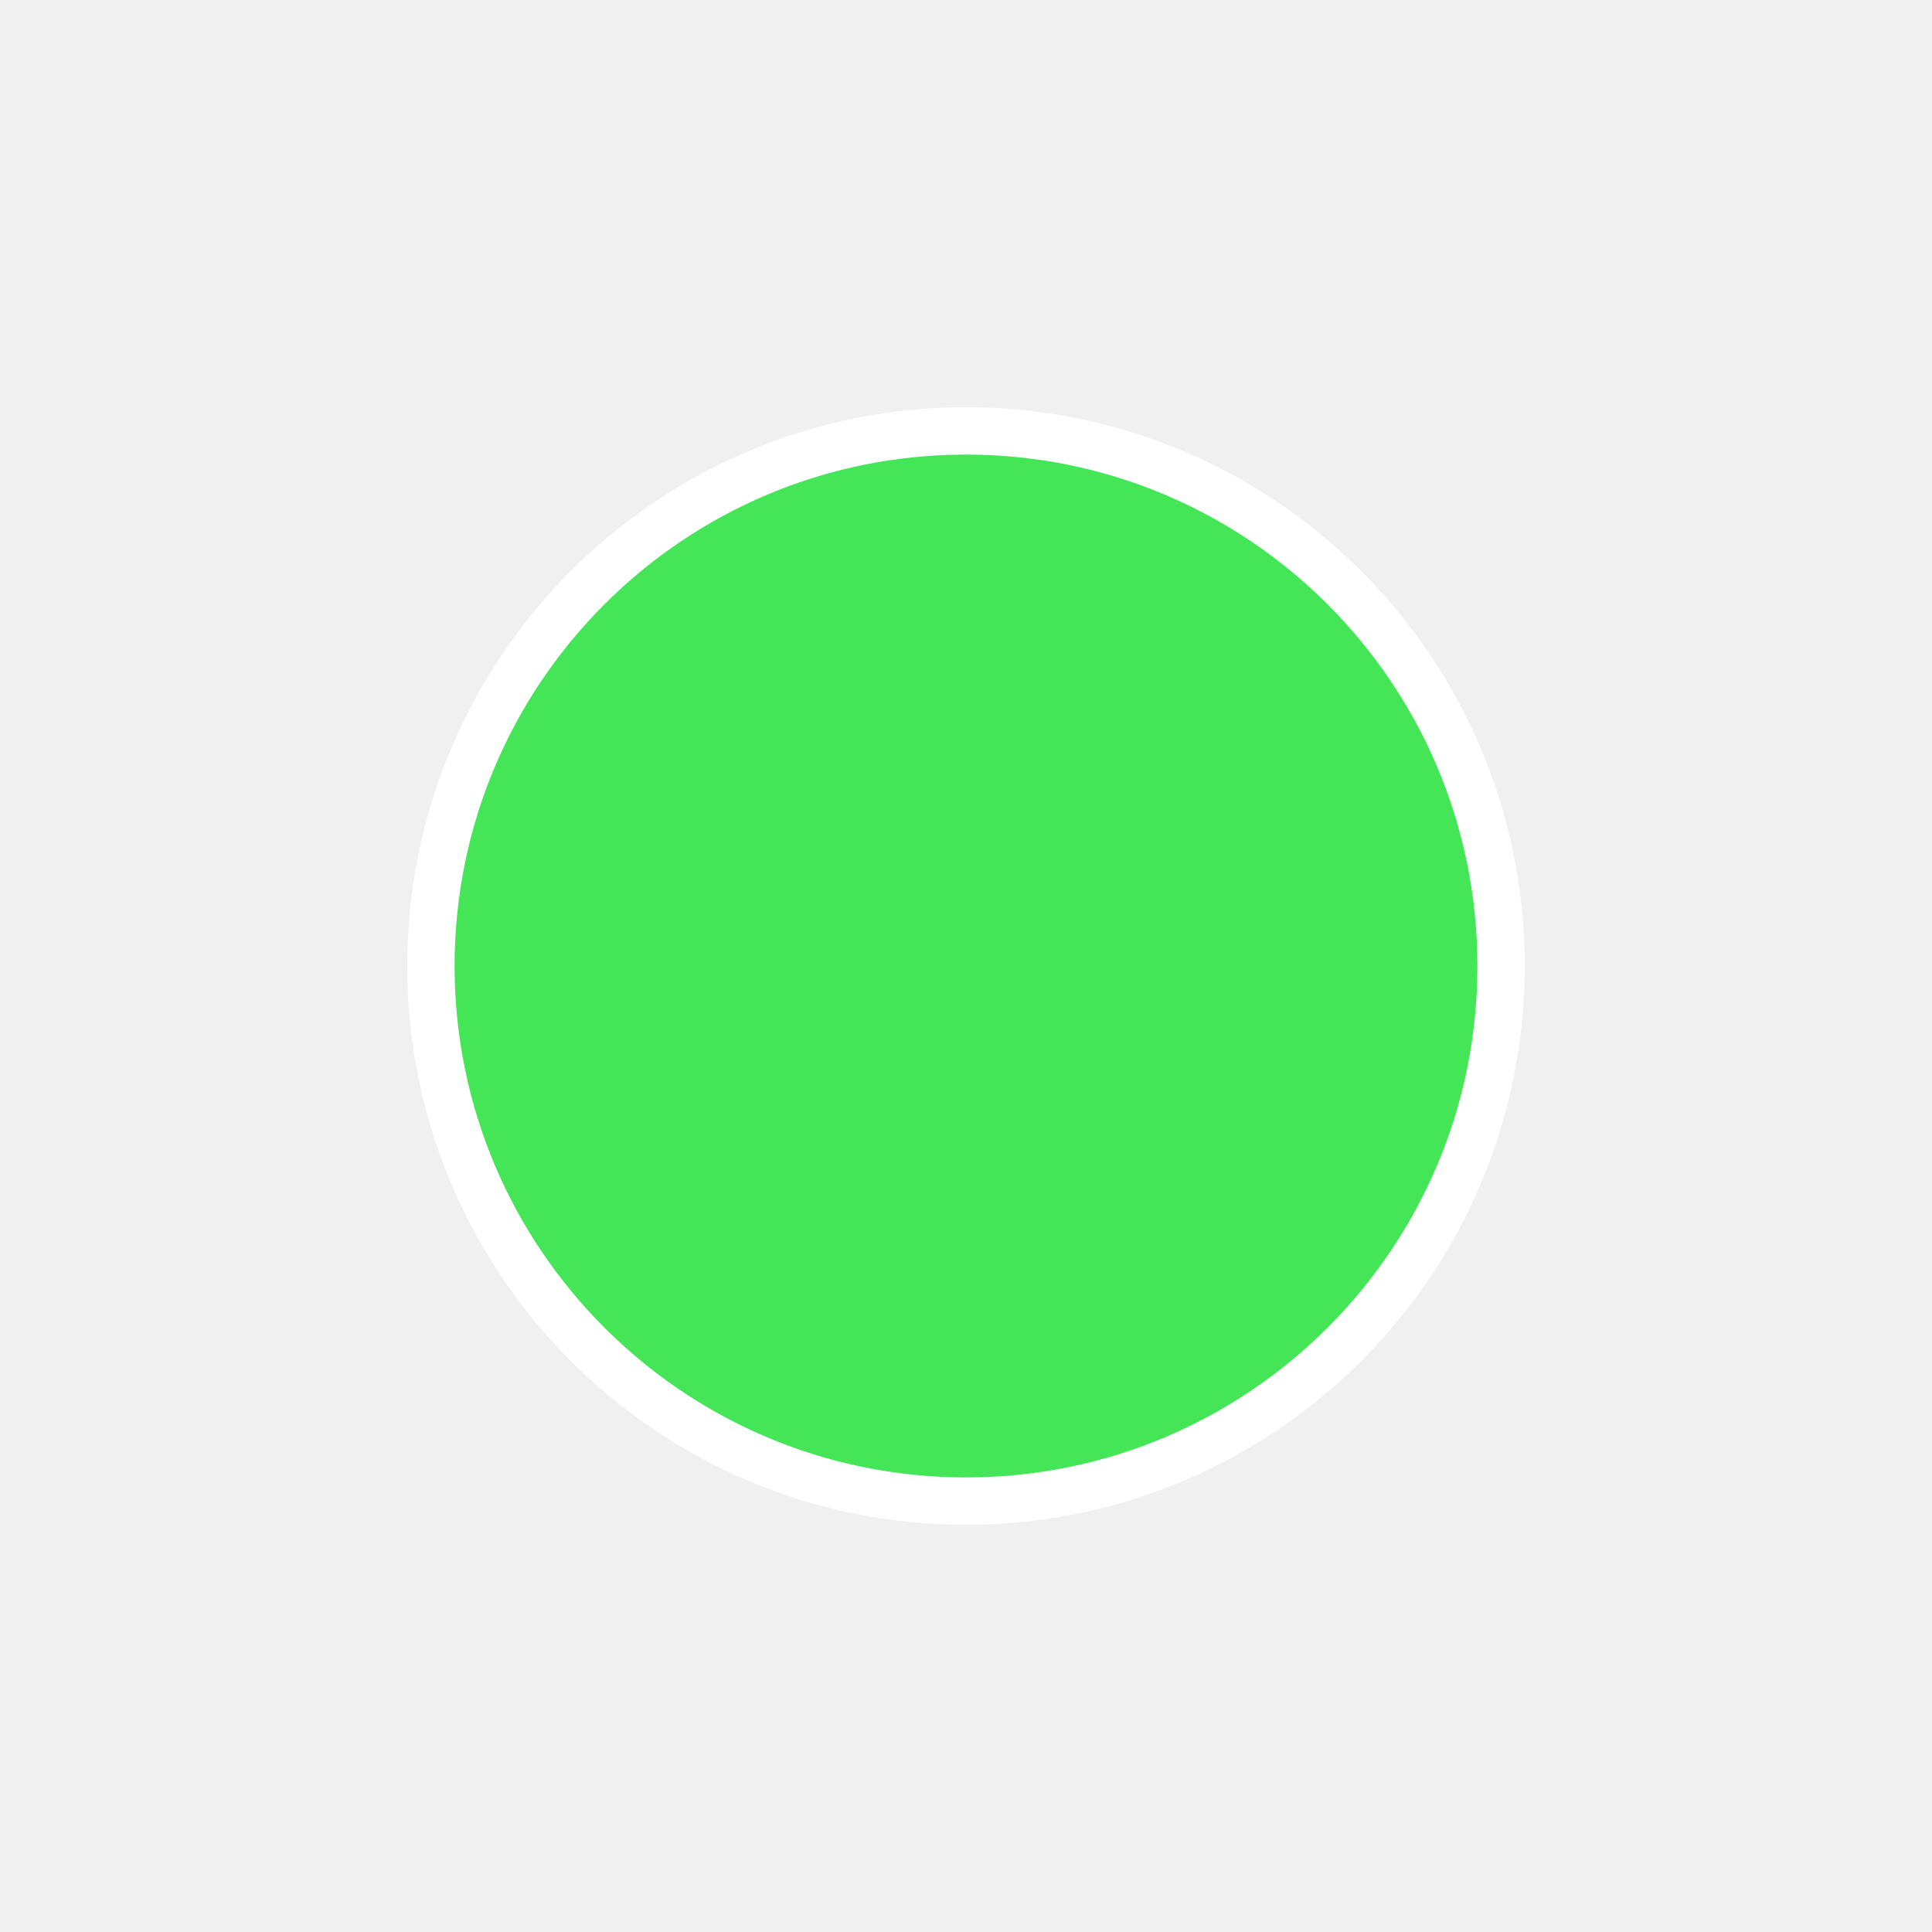
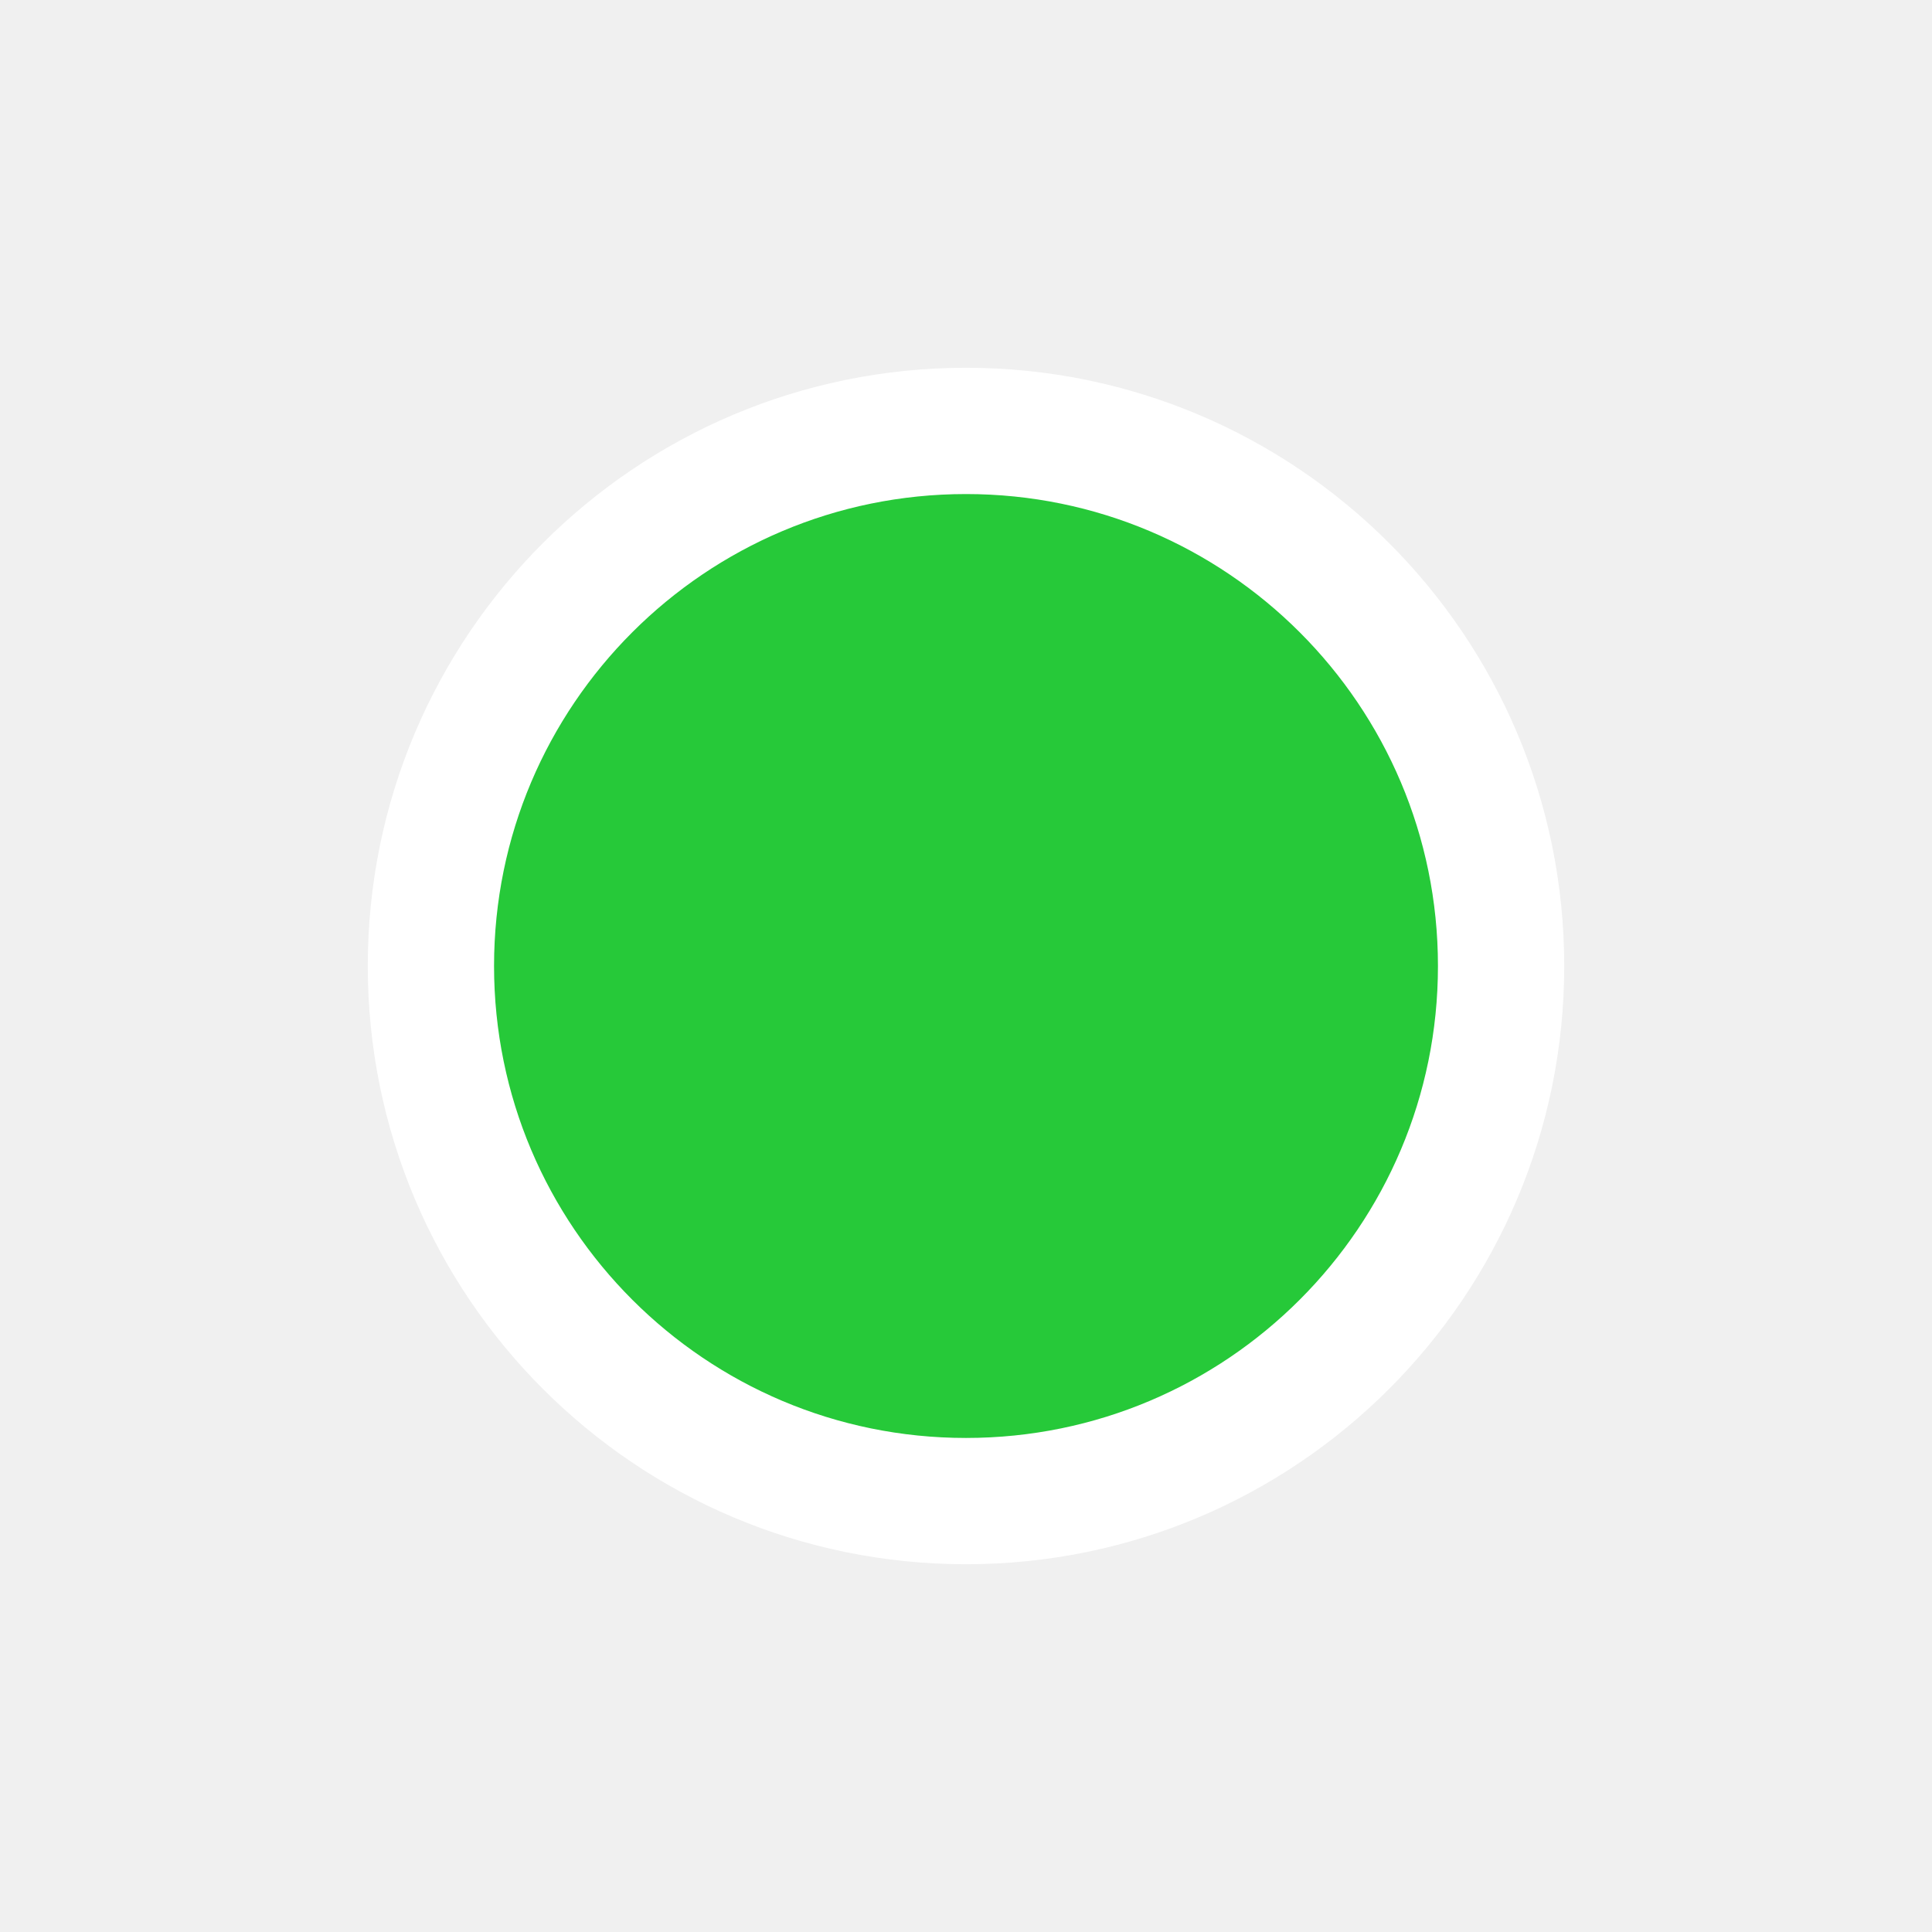
<svg xmlns="http://www.w3.org/2000/svg" width="612" height="612">
  <g>
-     <rect fill="none" id="canvas_background" height="614" width="614" y="-1" x="-1" />
+     <rect x="-1" y="-1" width="614" height="614" id="canvas_background" fill="none" />
  </g>
  <g>
-     <ellipse fill="#44e557" stroke="#ffffff" stroke-width="15" cx="306" cy="306.001" id="svg_1" rx="169.5" ry="169.5" />
+     <ellipse ry="169.5" rx="169.5" id="svg_1" cy="306.001" cx="306" stroke-width="40" stroke="#ffffff" fill="#26c939" />
  </g>
</svg>
